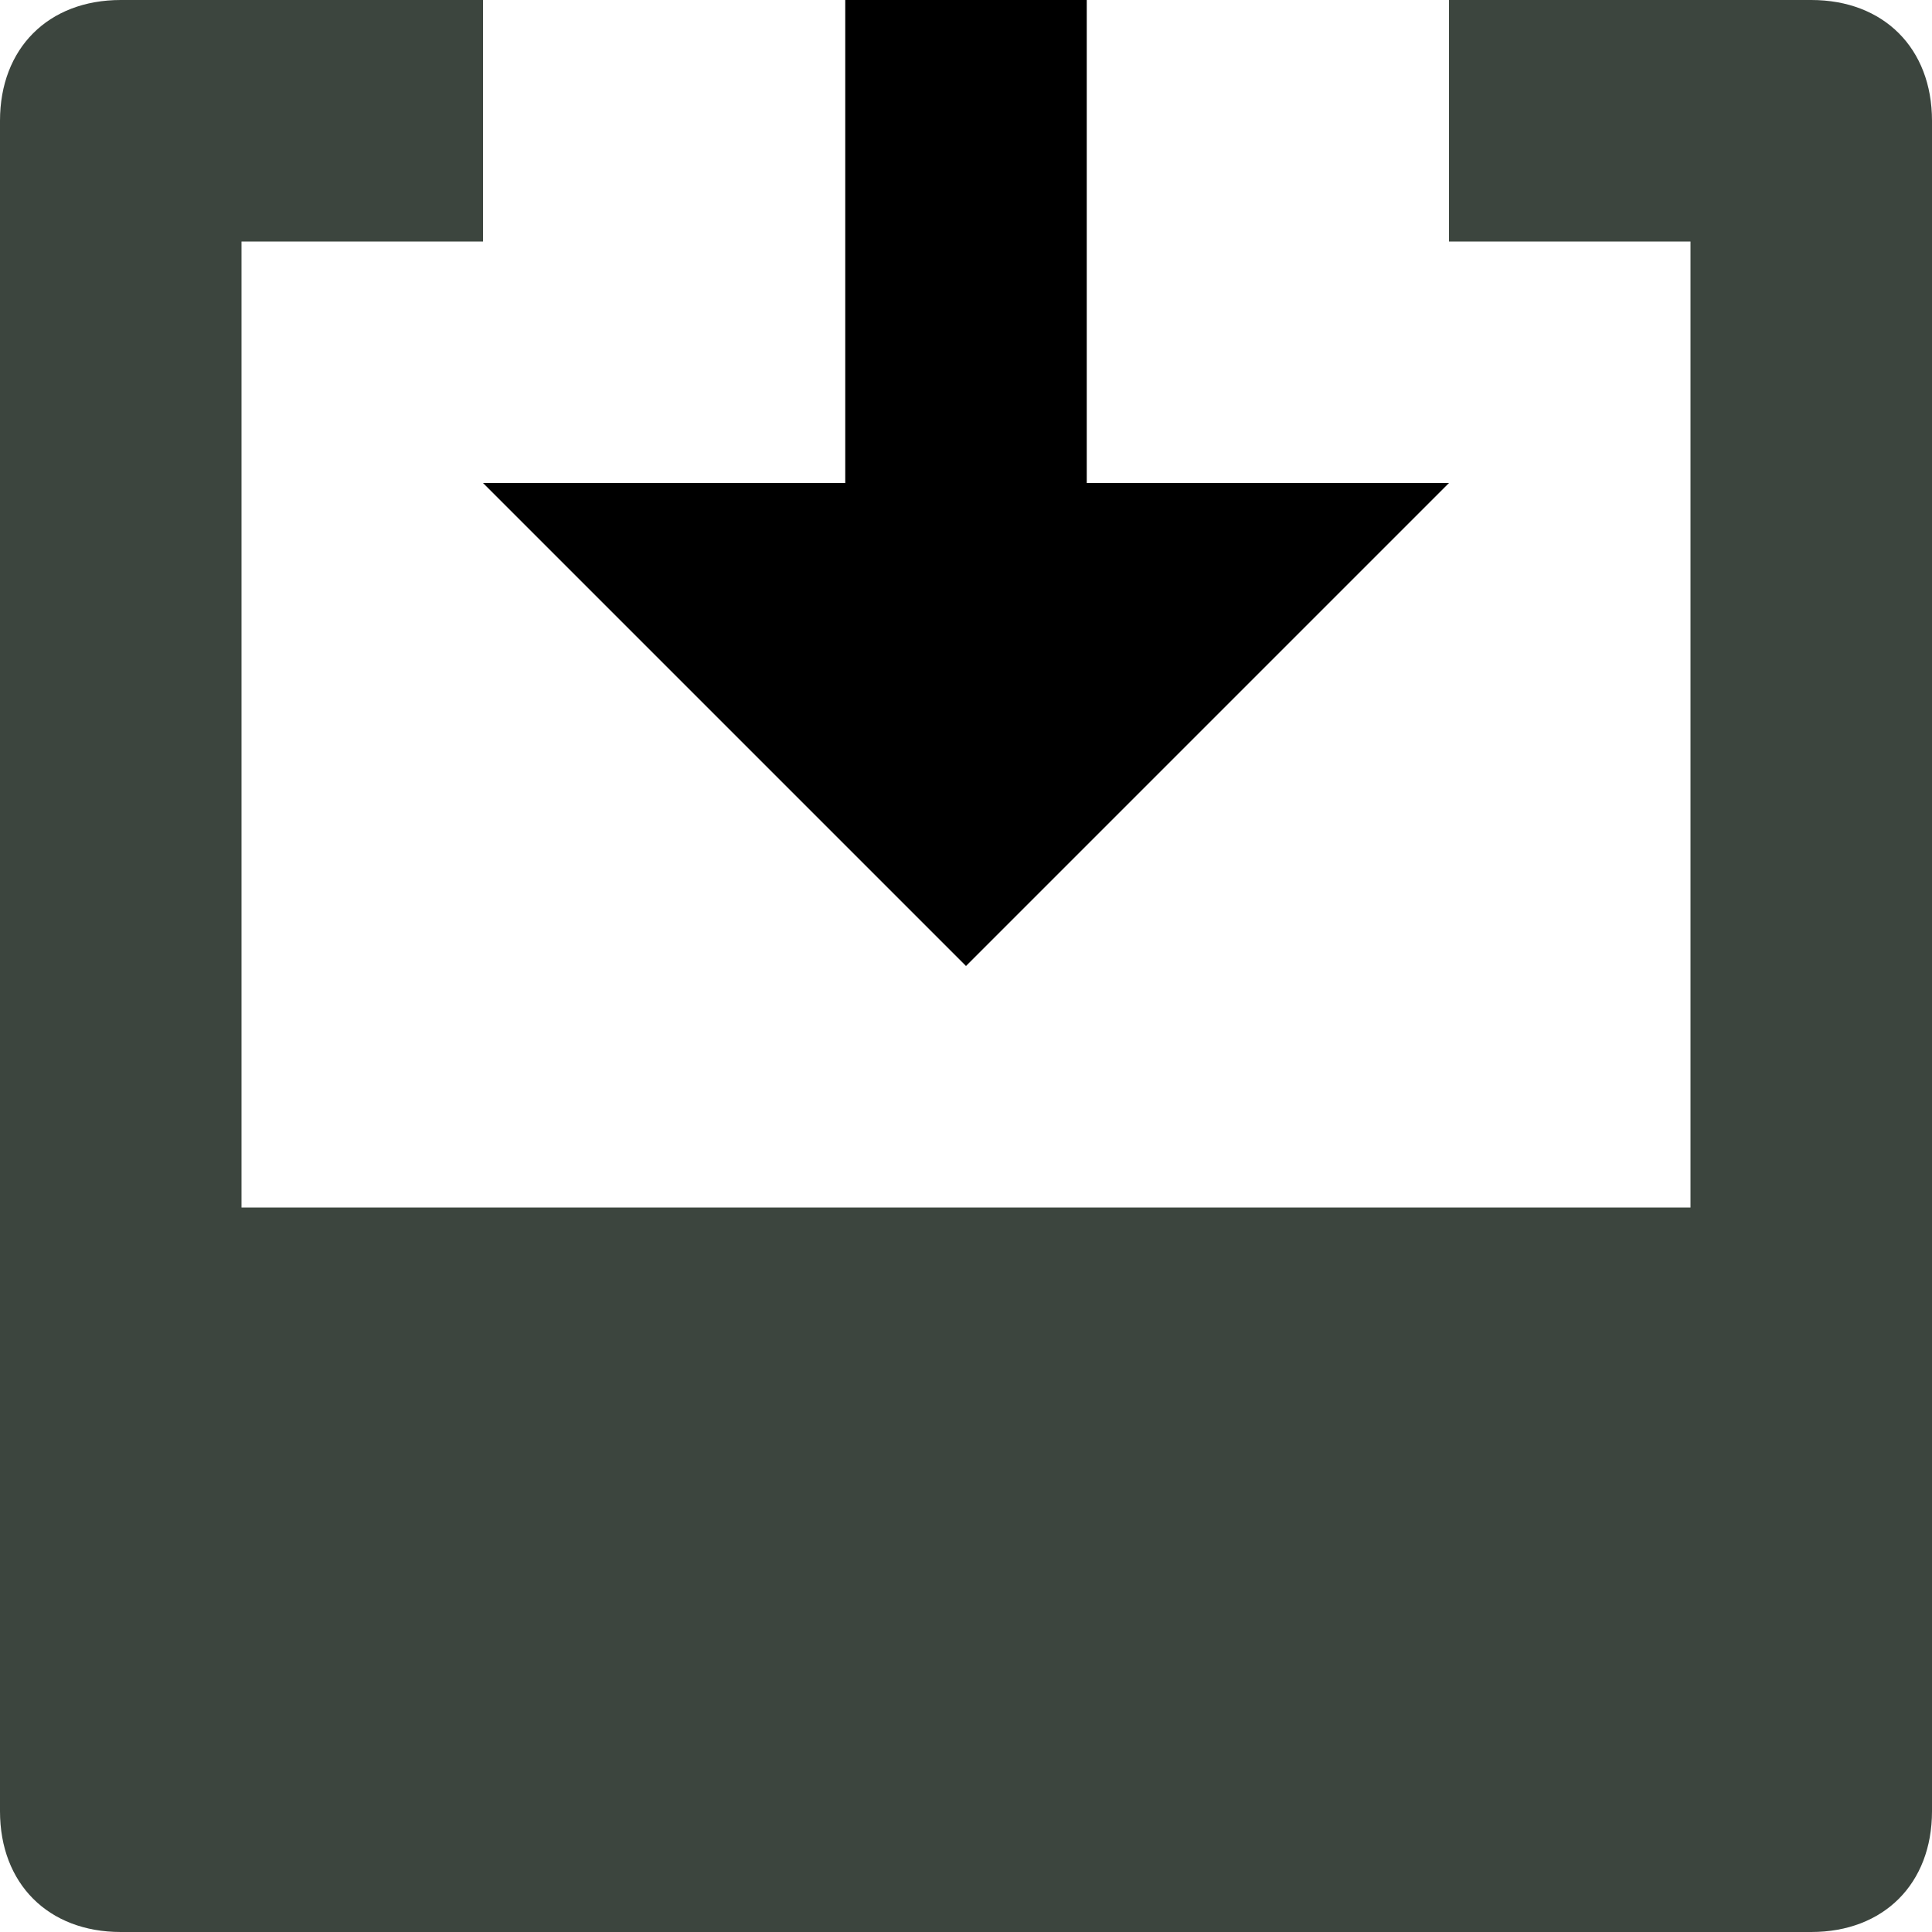
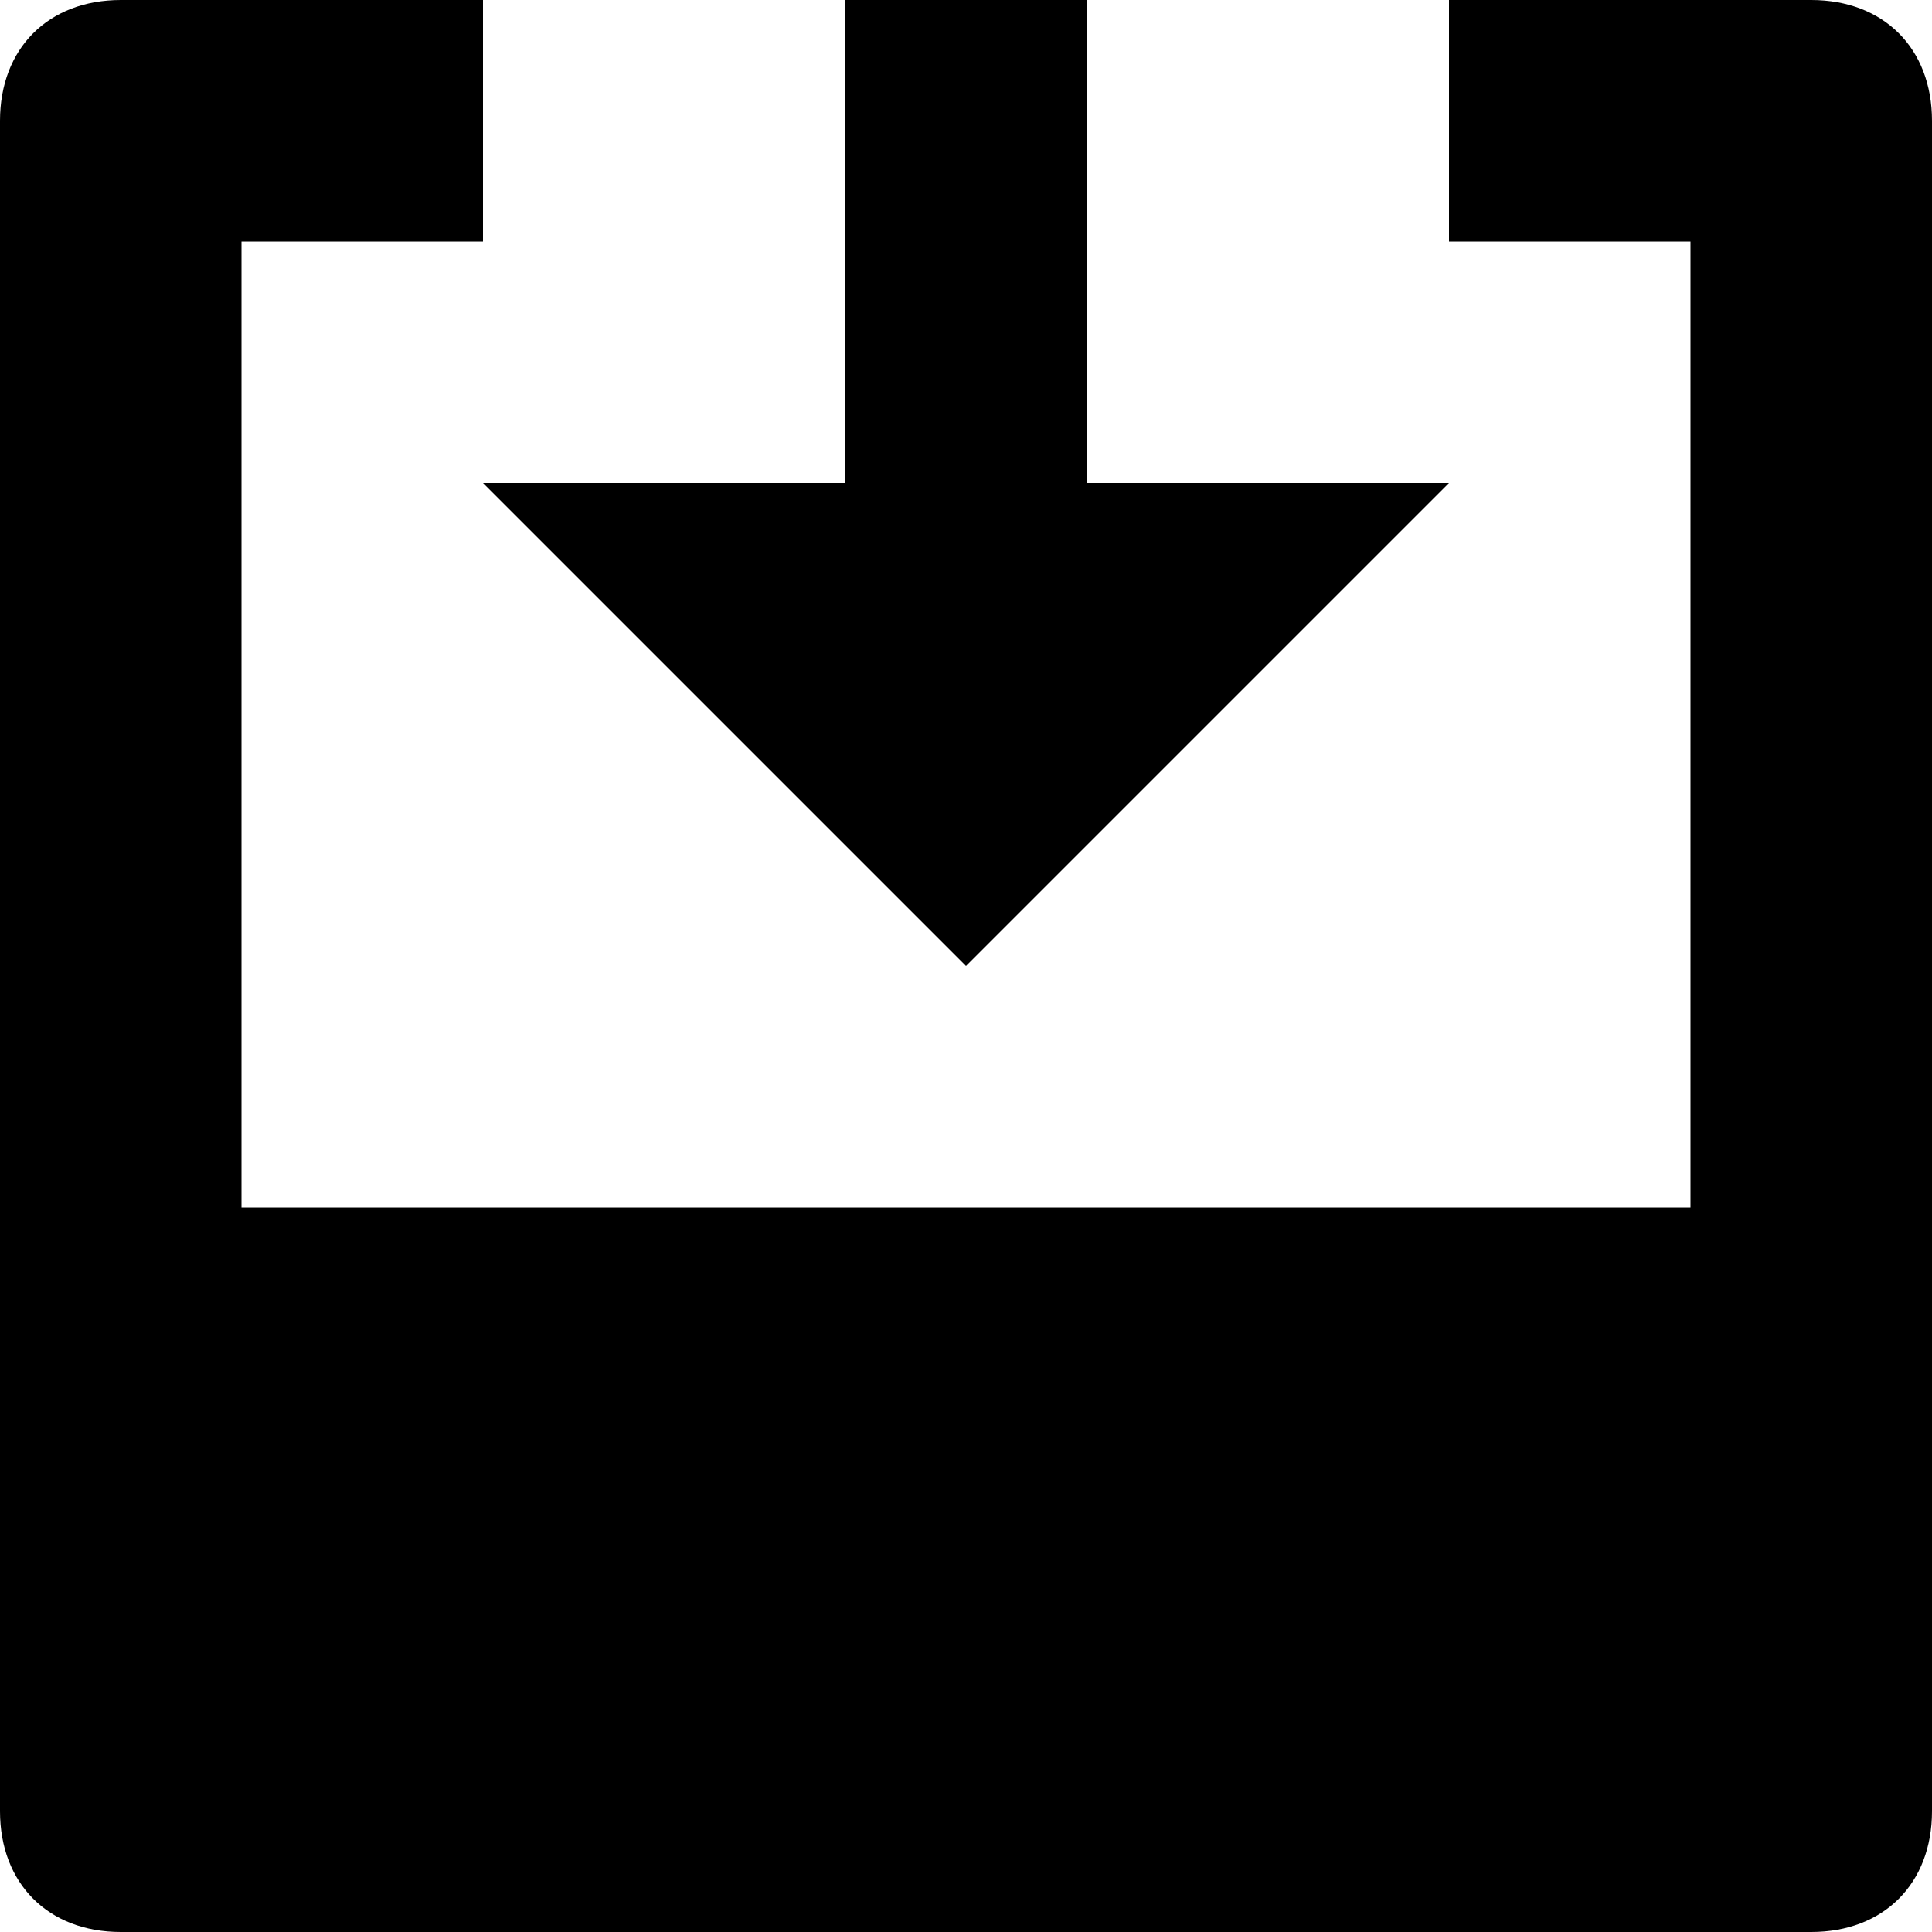
<svg xmlns="http://www.w3.org/2000/svg" viewBox="0 0 16 16" height="16" width="16">
  <g fill="currentColor">
    <polygon fill="currentColor" points="8,8 12,4 9,4 9,0 7,0 7,4 4,4 " />
-     <path fill="#3c453e" d="M15,0h-3v2h2v8H2V2h2V0H1C0.4,0,0,0.4,0,1v14c0,0.6,0.4,1,1,1h14c0.6,0,1-0.4,1-1V1C16,0.4,15.6,0,15,0z" />
+     <path fill="currentColor" d="M15,0h-3v2h2v8H2V2h2V0H1C0.4,0,0,0.4,0,1v14c0,0.6,0.4,1,1,1h14c0.6,0,1-0.4,1-1V1C16,0.4,15.6,0,15,0z" />
  </g>
</svg>
